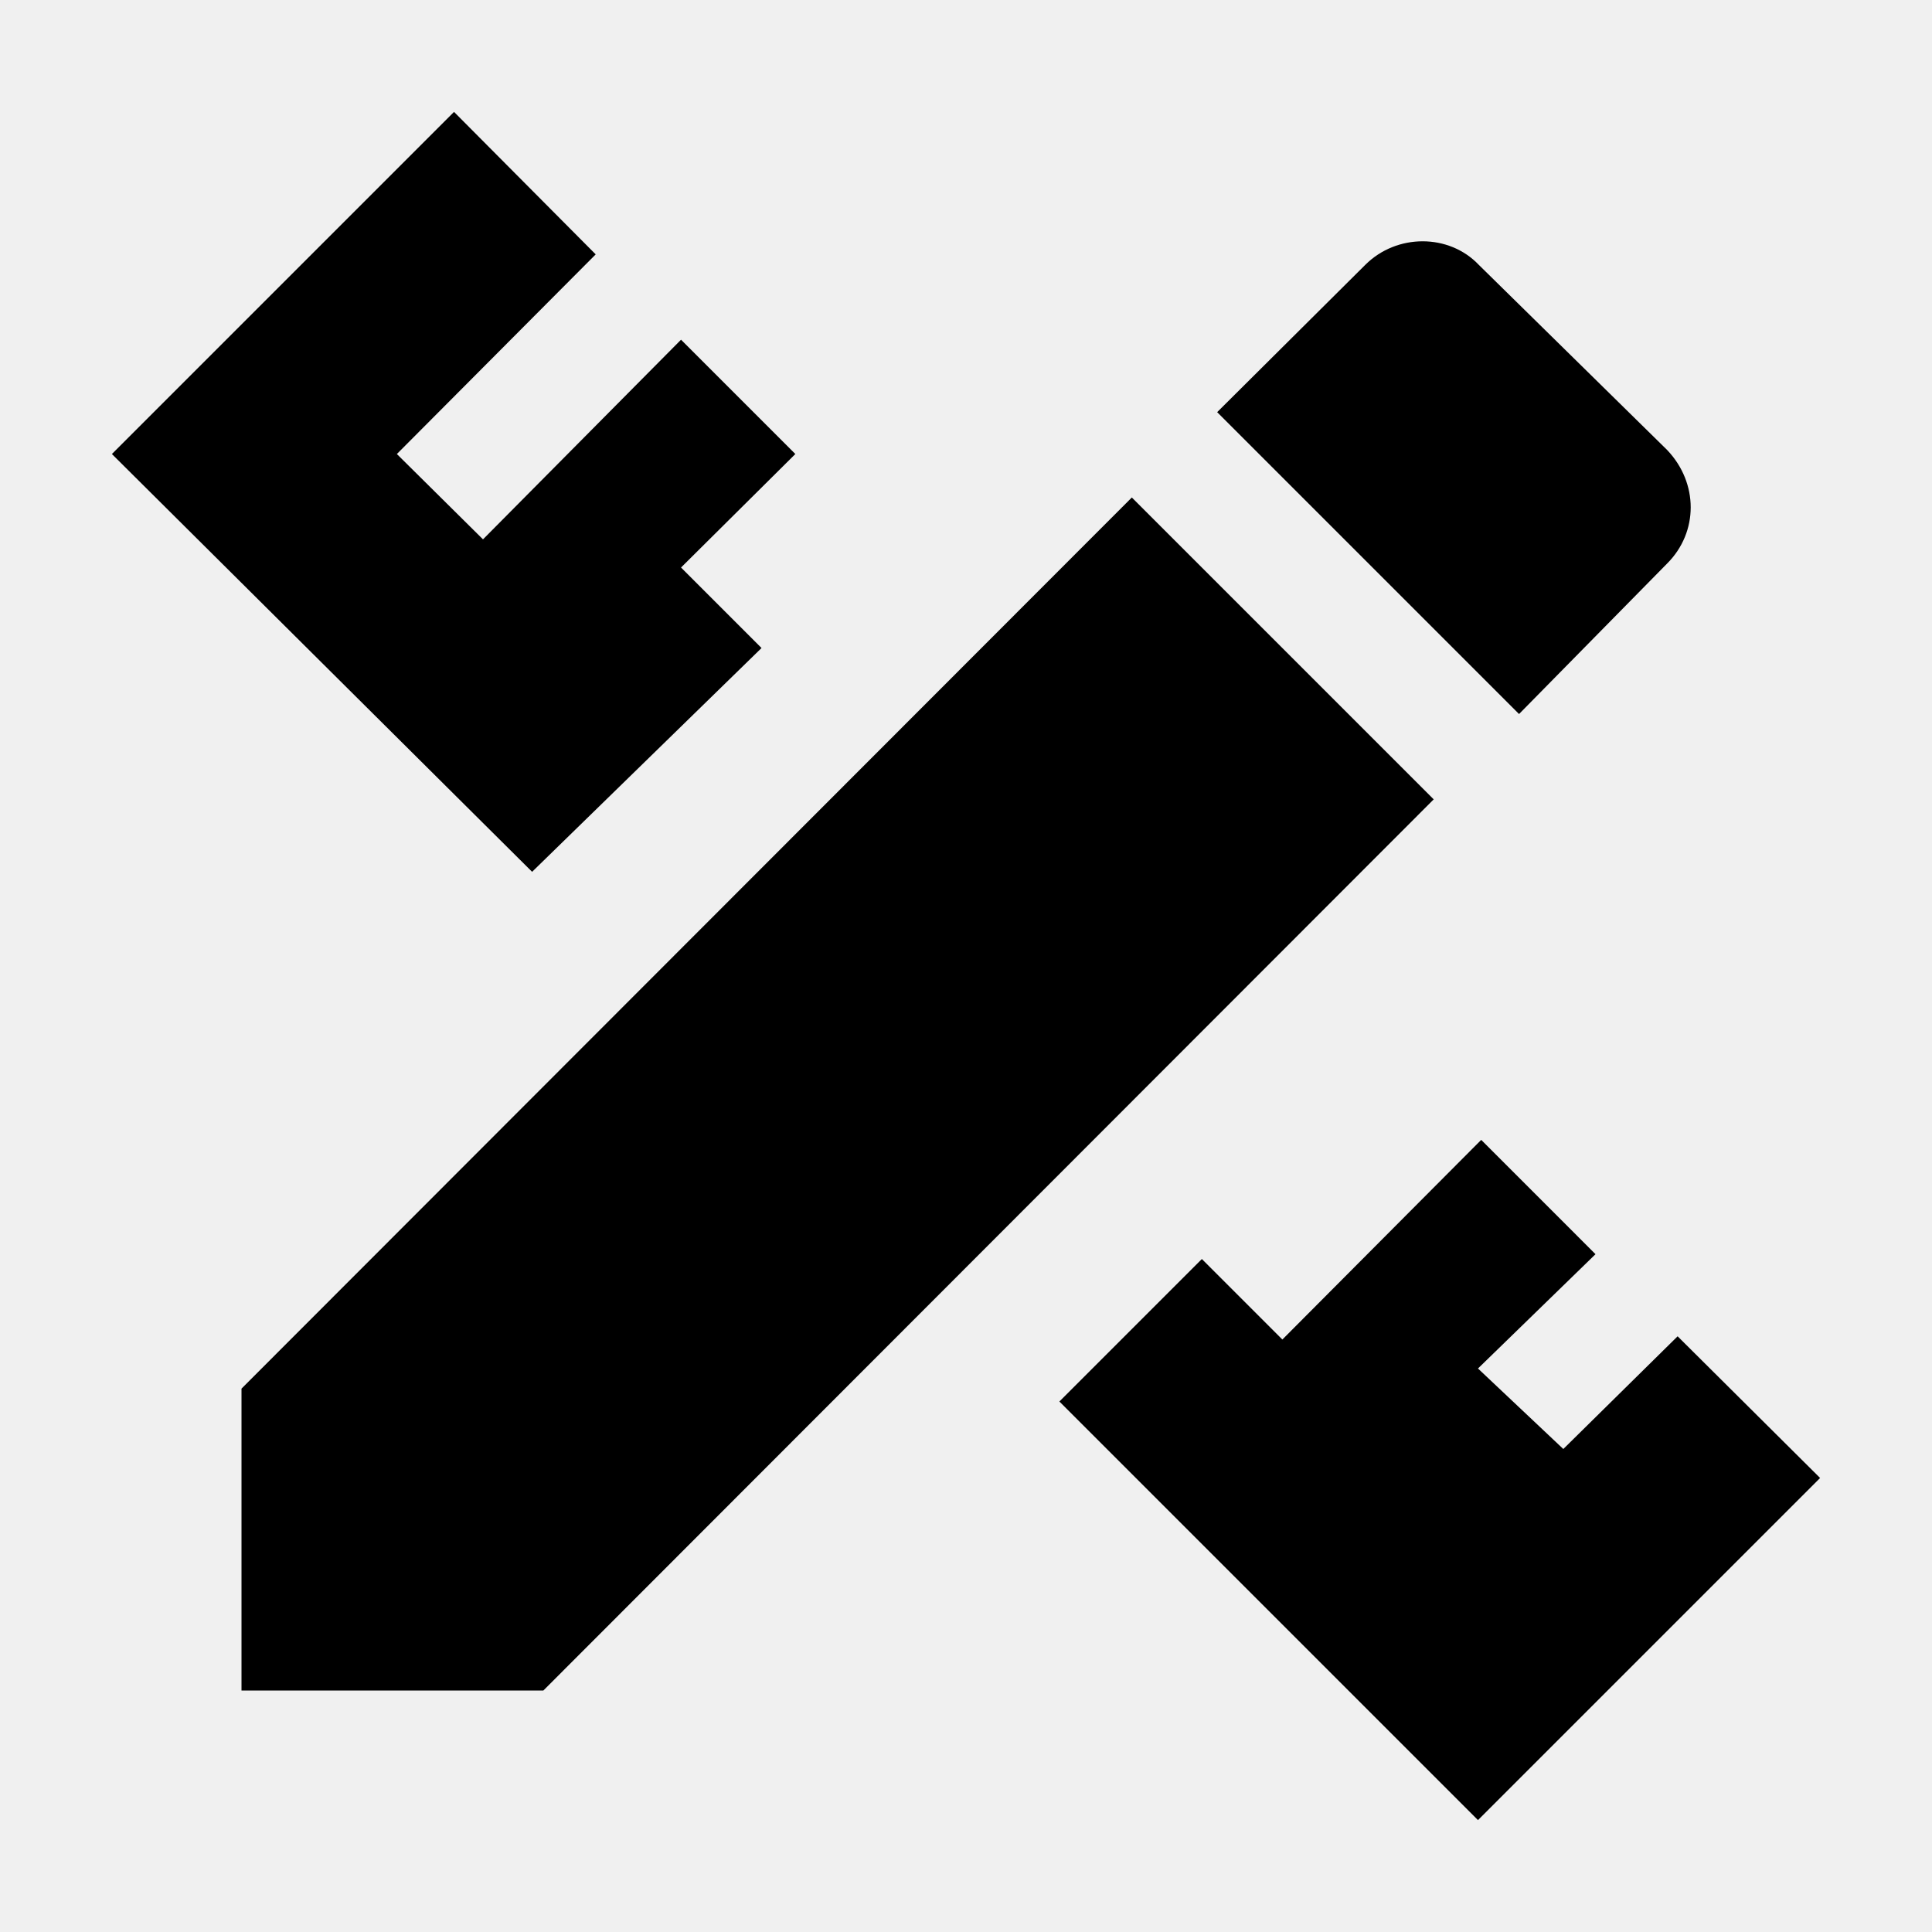
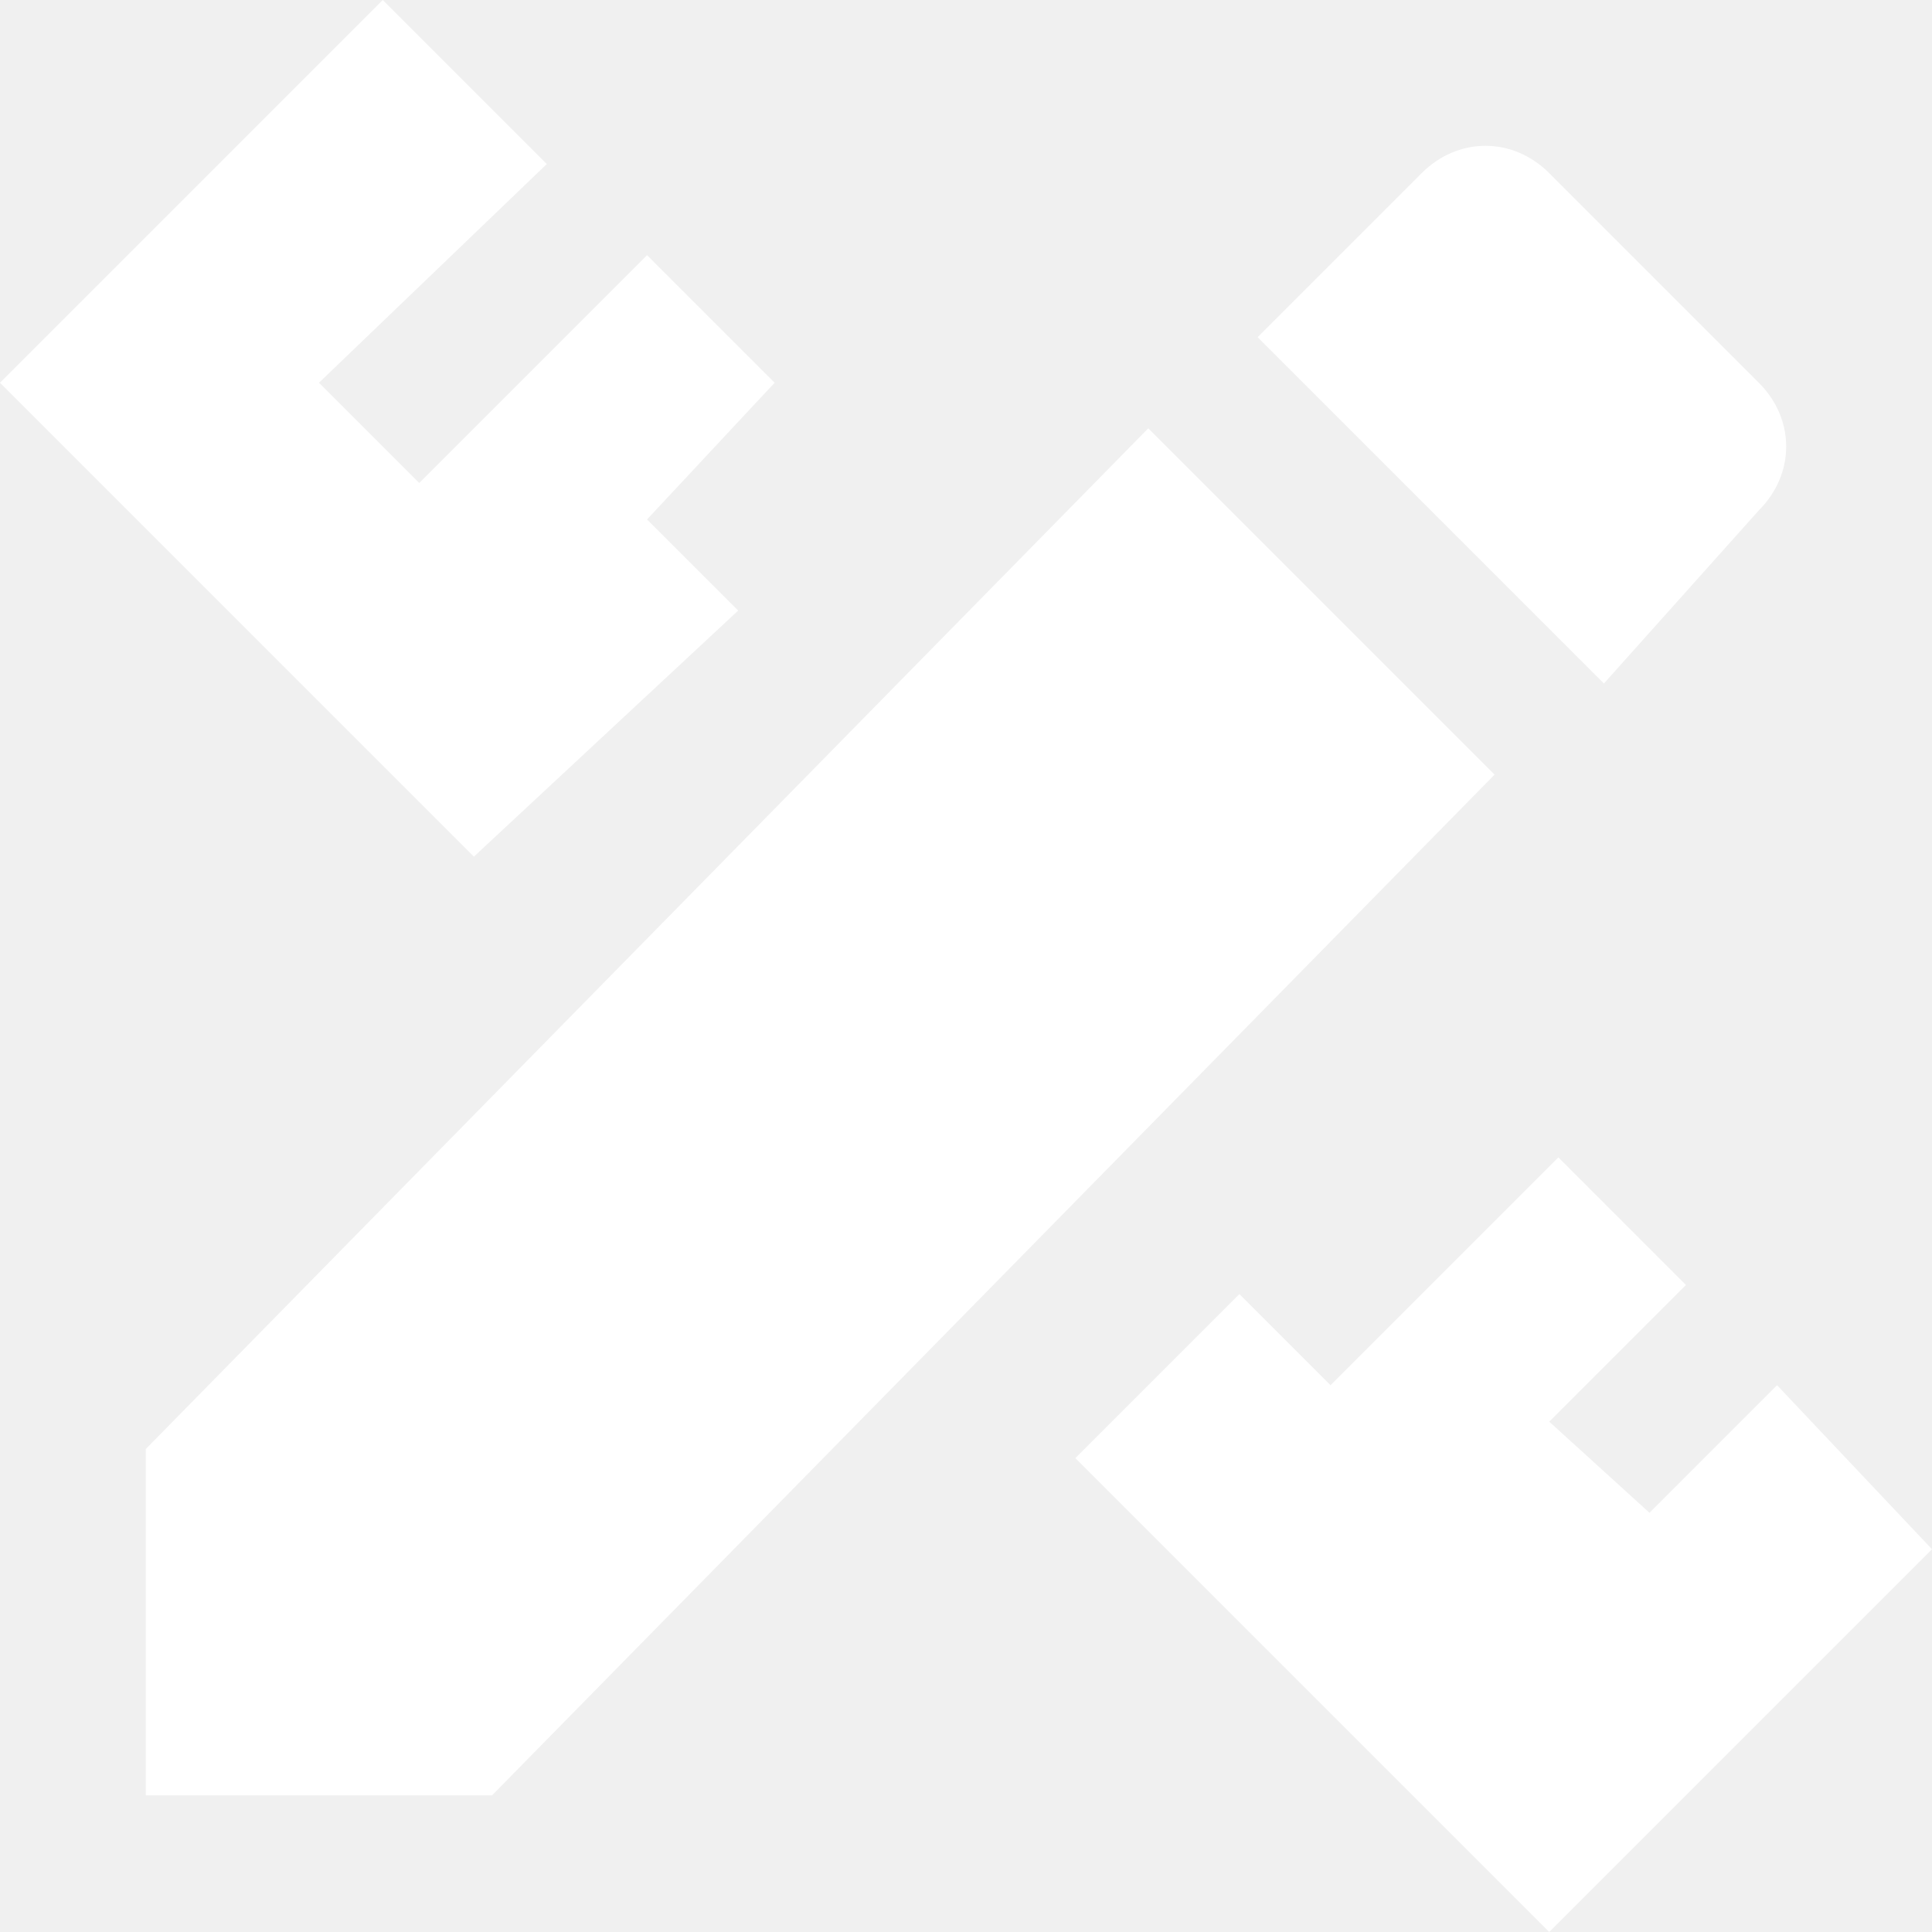
- <svg xmlns="http://www.w3.org/2000/svg" version="1.1" width="24" height="24" viewBox="0 0 24 24">
-   <path d="M3 17.25V21H6.75L17.81 9.93L14.06 6.18L3 17.25M22.61 18.36L18.36 22.61L13.16 17.41L14.93 15.64L15.93 16.64L18.4 14.16L19.82 15.58L18.36 17L19.42 18L20.84 16.6L22.61 18.36M6.61 10.83L1.39 5.64L5.64 1.39L7.4 3.16L4.93 5.64L6 6.7L8.46 4.22L9.88 5.64L8.46 7.05L9.46 8.05L6.61 10.83M20.71 7C21.1 6.61 21.1 6 20.71 5.59L18.37 3.29C18 2.9 17.35 2.9 16.96 3.29L15.12 5.12L18.87 8.87L20.71 7Z" />
+ <svg xmlns="http://www.w3.org/2000/svg" version="1.1" id="Layer_1" x="0px" y="0px" viewBox="0 0 21.2 21.2" style="enable-background:new 0 0 21.2 21.2;" xml:space="preserve">
+   <style type="text/css">
+ 	.st0{fill:#FFFFFF;}
+ </style>
+   <path class="st0" d="M1.6,15.9v3.8h3.8L16.4,8.5l-3.8-3.8L1.6,15.9 M21.2,17L17,21.2L11.8,16l1.8-1.8l1,1l2.5-2.5l1.4,1.4L17,15.6  l1.1,1l1.4-1.4L21.2,17 M5.2,9.4L0,4.2L4.2,0L6,1.8L3.5,4.2l1.1,1.1l2.5-2.5l1.4,1.4L7.1,5.7l1,1L5.2,9.4 M19.3,5.6  c0.4-0.4,0.4-1,0-1.4L17,1.9c-0.4-0.4-1-0.4-1.4,0l-1.8,1.8l3.8,3.8L19.3,5.6z" />
</svg>
